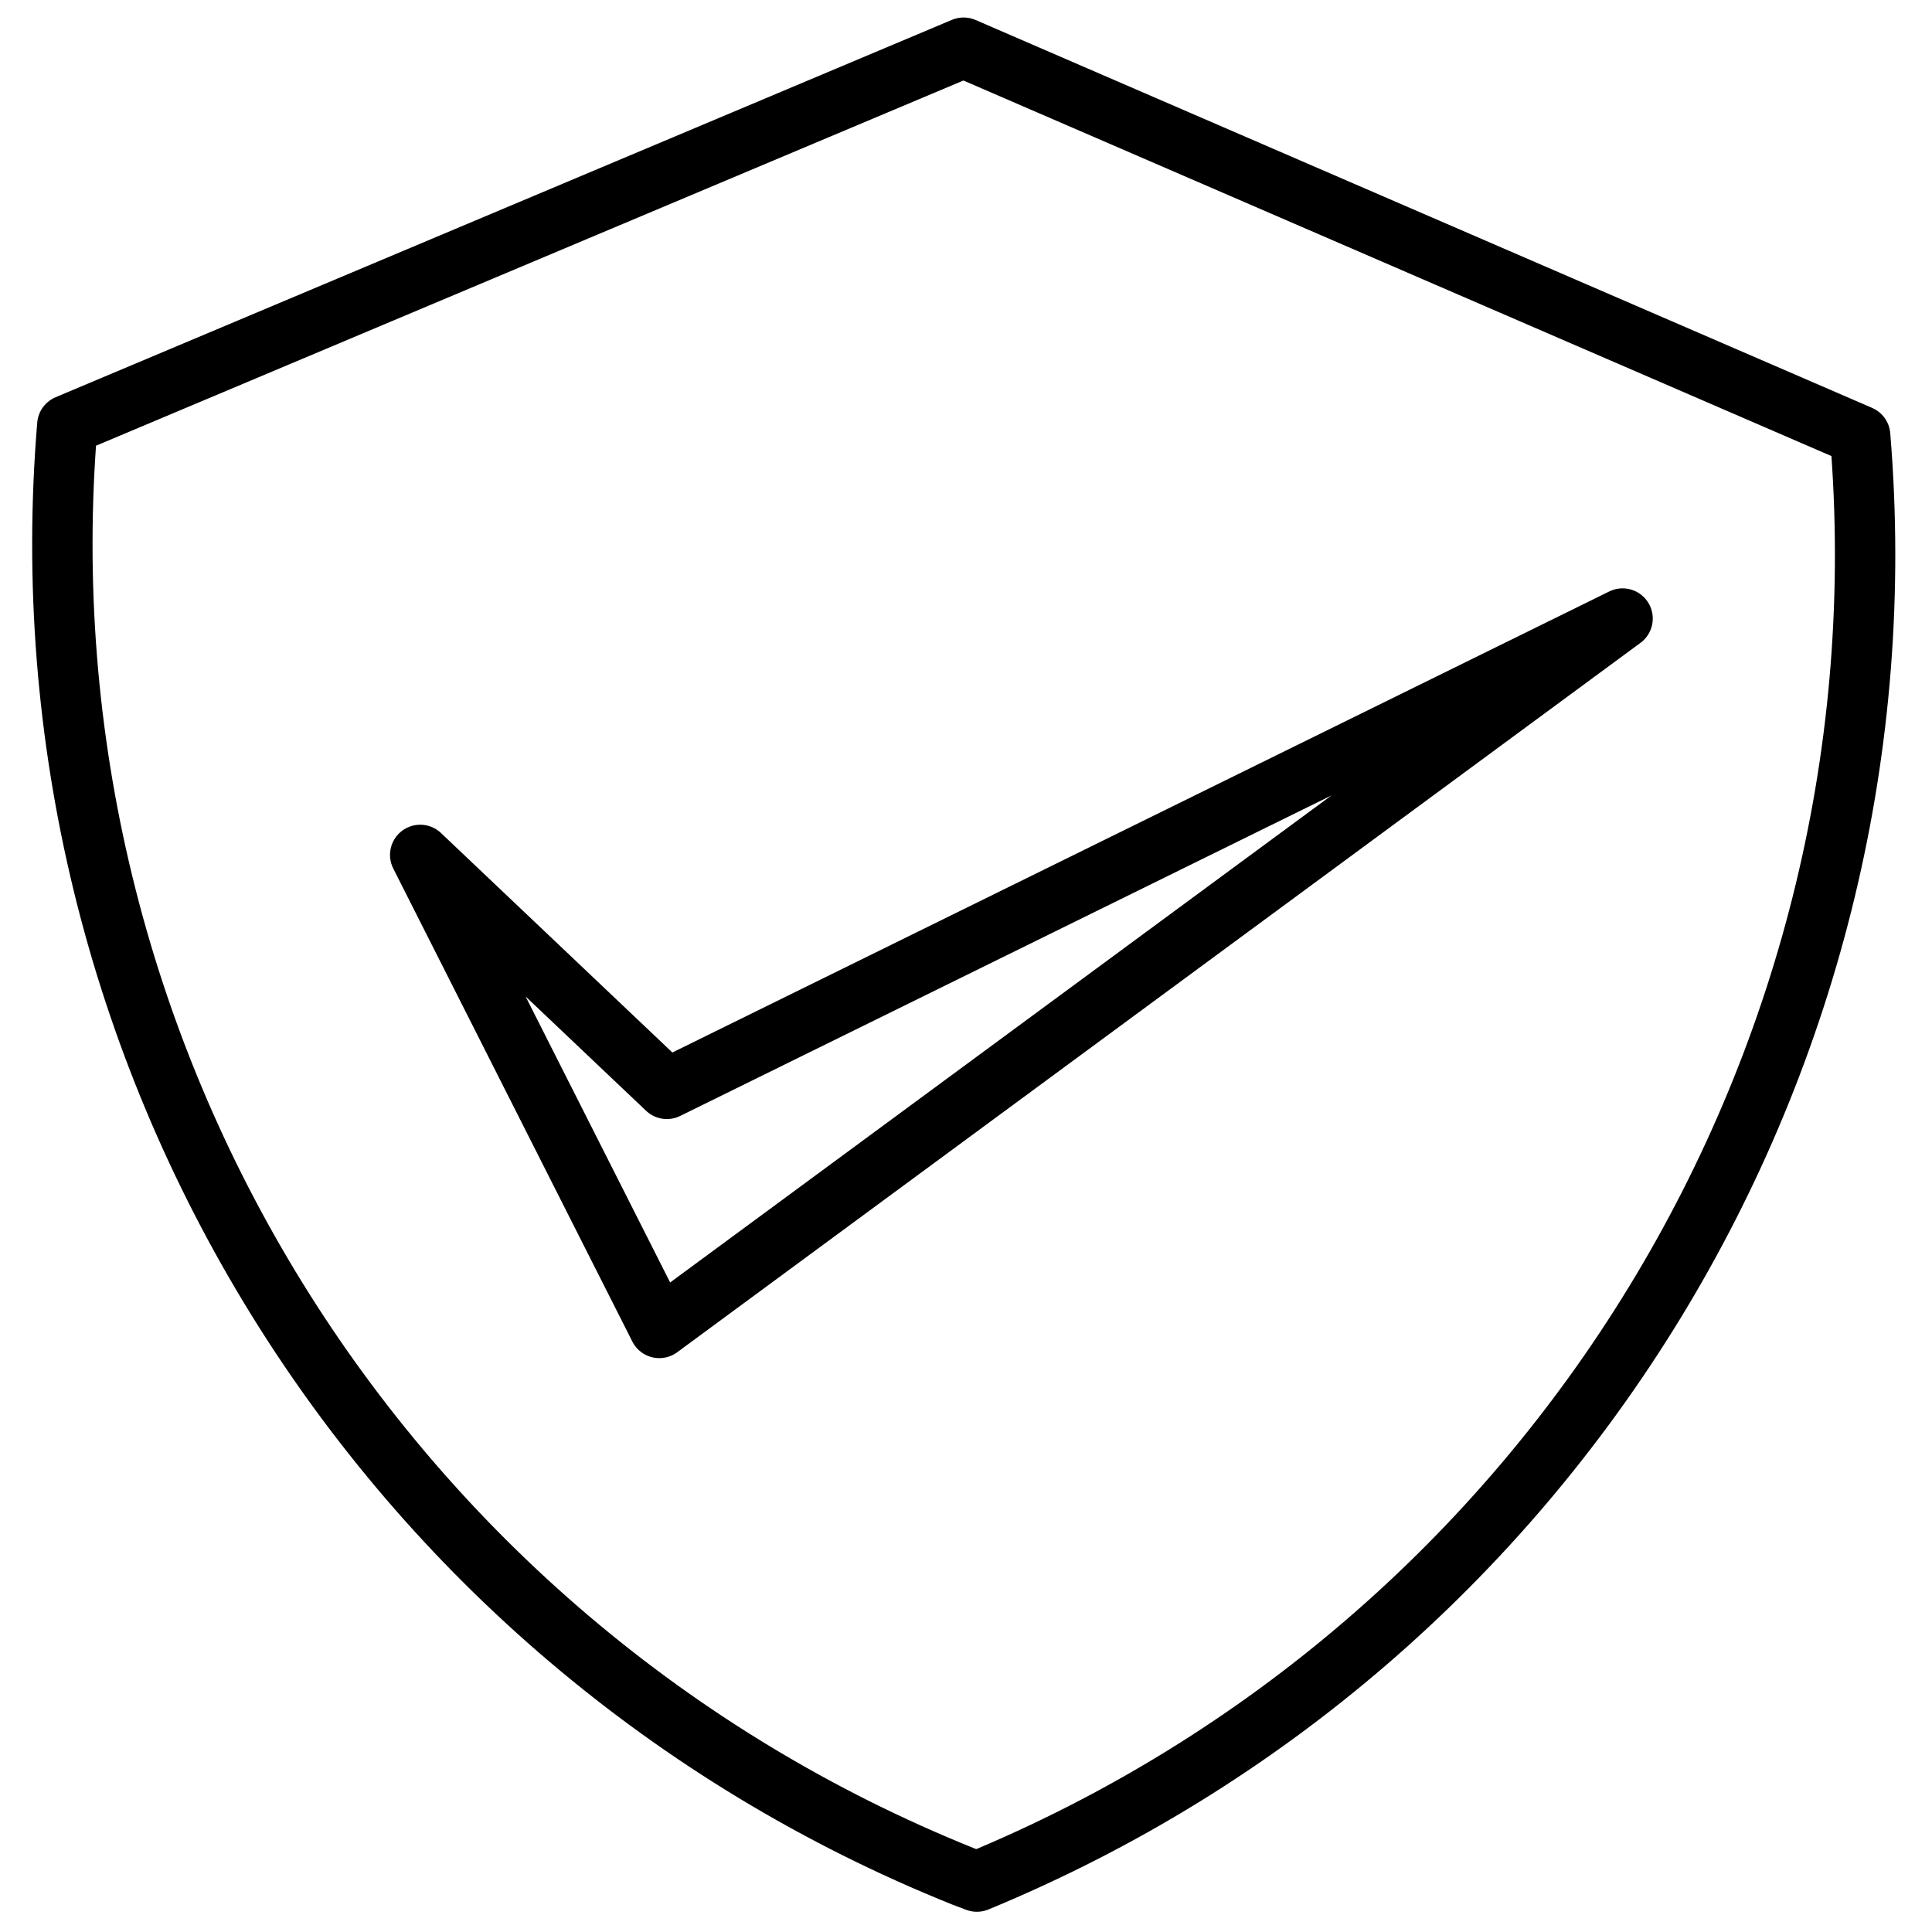
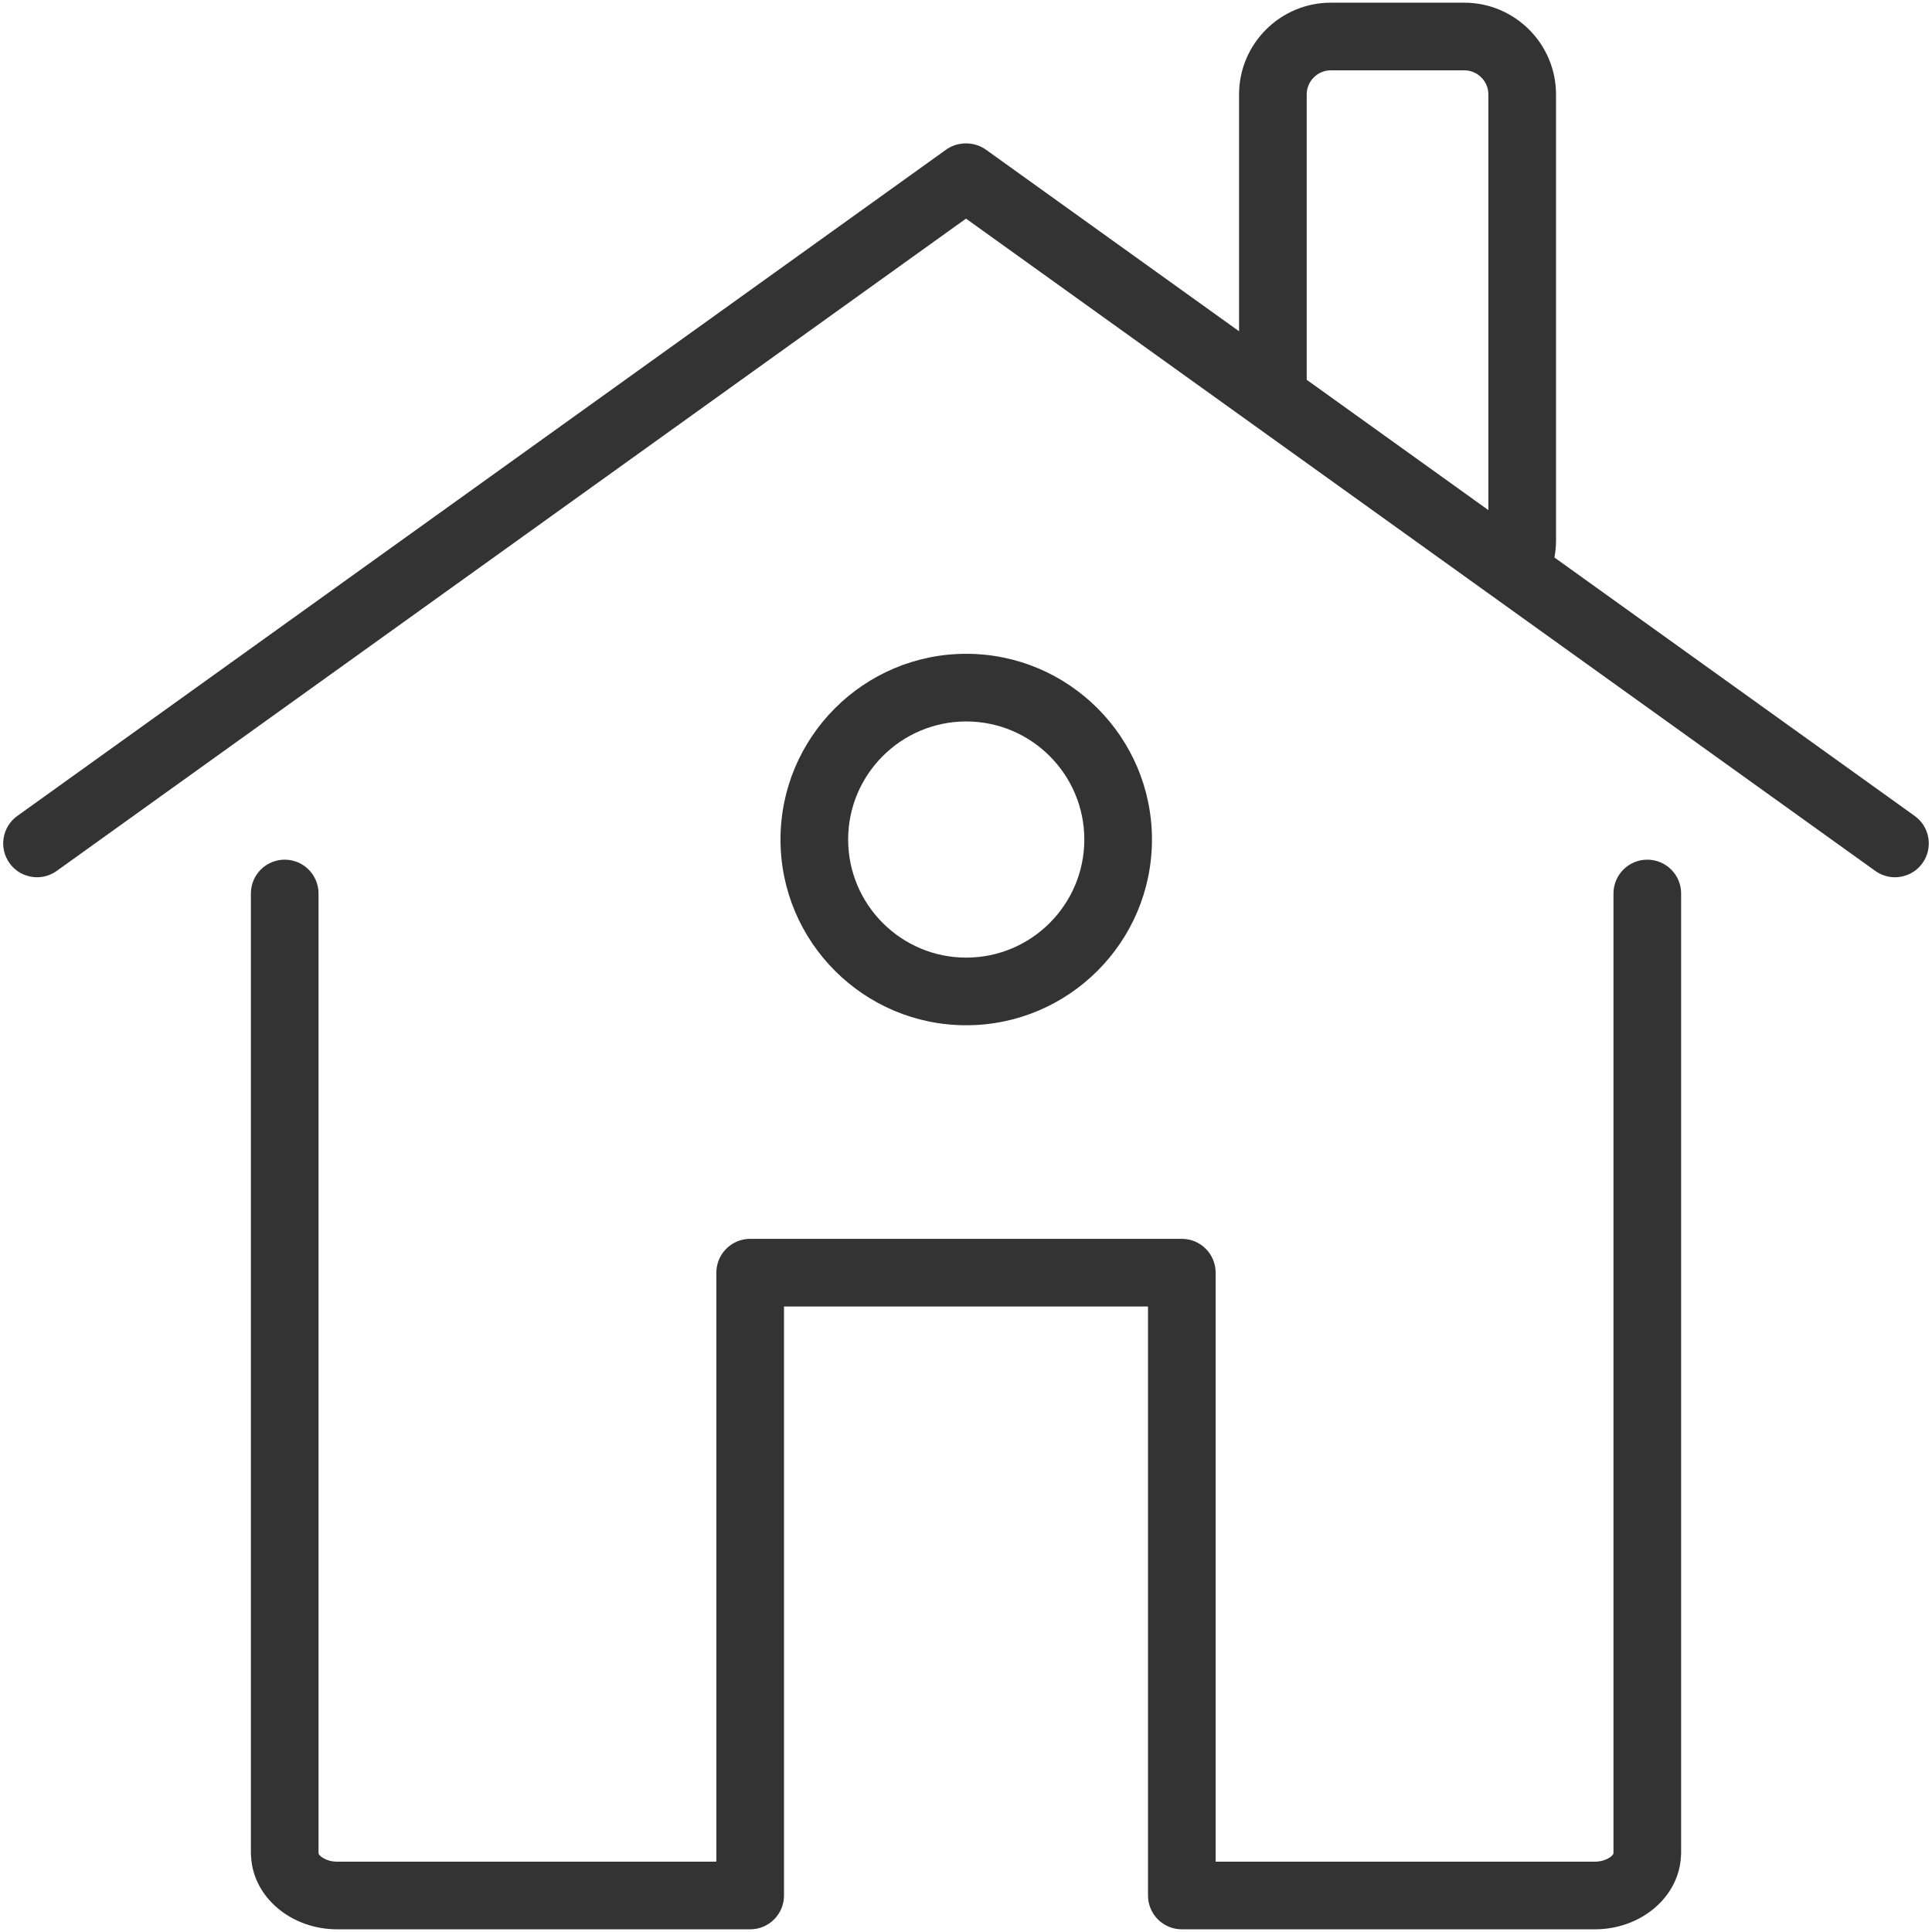
- <svg xmlns="http://www.w3.org/2000/svg" width="64" height="64">
-   <defs>
-     <style>.cls-1{fill:none;stroke:#000;stroke-linecap:round;stroke-linejoin:round;stroke-width:2px}</style>
-   </defs>
-   <g data-name="Layer 37" id="Layer_37">
-     <path class="cls-1" d="M61.62 14.43a47.56 47.56 0 01-29.26 47.9l-.45-.17A47.57 47.57 0 012.23 14.08l29.69-12.5z" />
-     <path class="cls-1" d="M13.92 28.32l7.92 15.67 31.91-23.5-31.66 15.58-8.17-7.75z" />
+ <svg xmlns="http://www.w3.org/2000/svg" version="1.1" id="HOUSE" width="800" height="800" viewBox="0 0 1800 1800" xml:space="preserve">
+   <g fill="#333">
+     <path d="M1783.877 760.195L1448.221 519.4c.936-5.06 1.49-10.252 1.49-15.58V88.032c0-47.163-38.371-85.533-85.533-85.533h-124.246c-47.162 0-85.533 38.37-85.533 85.533v220.587L918.581 139.452c-4.537-3.26-9.654-5.051-14.847-5.618a31.611 31.611 0 00-3.732-.255 31.626 31.626 0 00-3.732.255c-5.188.567-10.309 2.358-14.846 5.618l-865.3 620.743c-14.143 10.142-17.383 29.829-7.236 43.971 6.155 8.581 15.822 13.149 25.63 13.149 6.361 0 12.78-1.921 18.341-5.913L900.002 203.69l254.396 182.496 63.024 45.211 132.331 94.932 64.783 46.473 332.604 238.601a31.359 31.359 0 0018.341 5.913c9.809 0 19.476-4.568 25.631-13.149 10.148-14.14 6.908-33.83-7.235-43.972zm-566.454-406.361V88.032c0-12.411 10.099-22.509 22.509-22.509h124.246c12.41 0 22.509 10.098 22.509 22.509v387.226l-169.264-121.424z" />
+     <path d="M1534.746 800.935c-17.404 0-31.512 14.107-31.512 31.512v894.17c0 1.895-6.37 7.86-17.418 7.86h-353.228v-548.772c0-17.404-14.107-31.512-31.513-31.512H698.928c-17.404 0-31.512 14.107-31.512 31.512v548.772H314.188c-11.048 0-17.418-5.966-17.418-7.86v-894.17c0-17.405-14.107-31.512-31.512-31.512-17.404 0-31.512 14.107-31.512 31.512v894.17c0 1.169.136 2.303.197 3.459 2.071 37.474 37.214 67.426 80.245 67.426h384.74c17.405 0 31.512-14.108 31.512-31.513v-548.771h339.125v548.771c0 17.404 14.107 31.513 31.512 31.513h384.74c43.031 0 78.174-29.952 80.244-67.426.063-1.156.198-2.29.198-3.459v-894.17c0-17.405-14.108-31.512-31.513-31.512z" />
+     <path d="M1073.253 782.176c0-95.411-77.624-173.04-173.04-173.04s-173.04 77.628-173.04 173.04c0 95.416 77.624 173.04 173.04 173.04s173.04-77.624 173.04-173.04zm-283.055 0c0-60.663 49.352-110.016 110.016-110.016s110.015 49.353 110.015 110.016c0 60.664-49.352 110.016-110.015 110.016S790.198 842.84 790.198 782.176z" />
  </g>
</svg>
